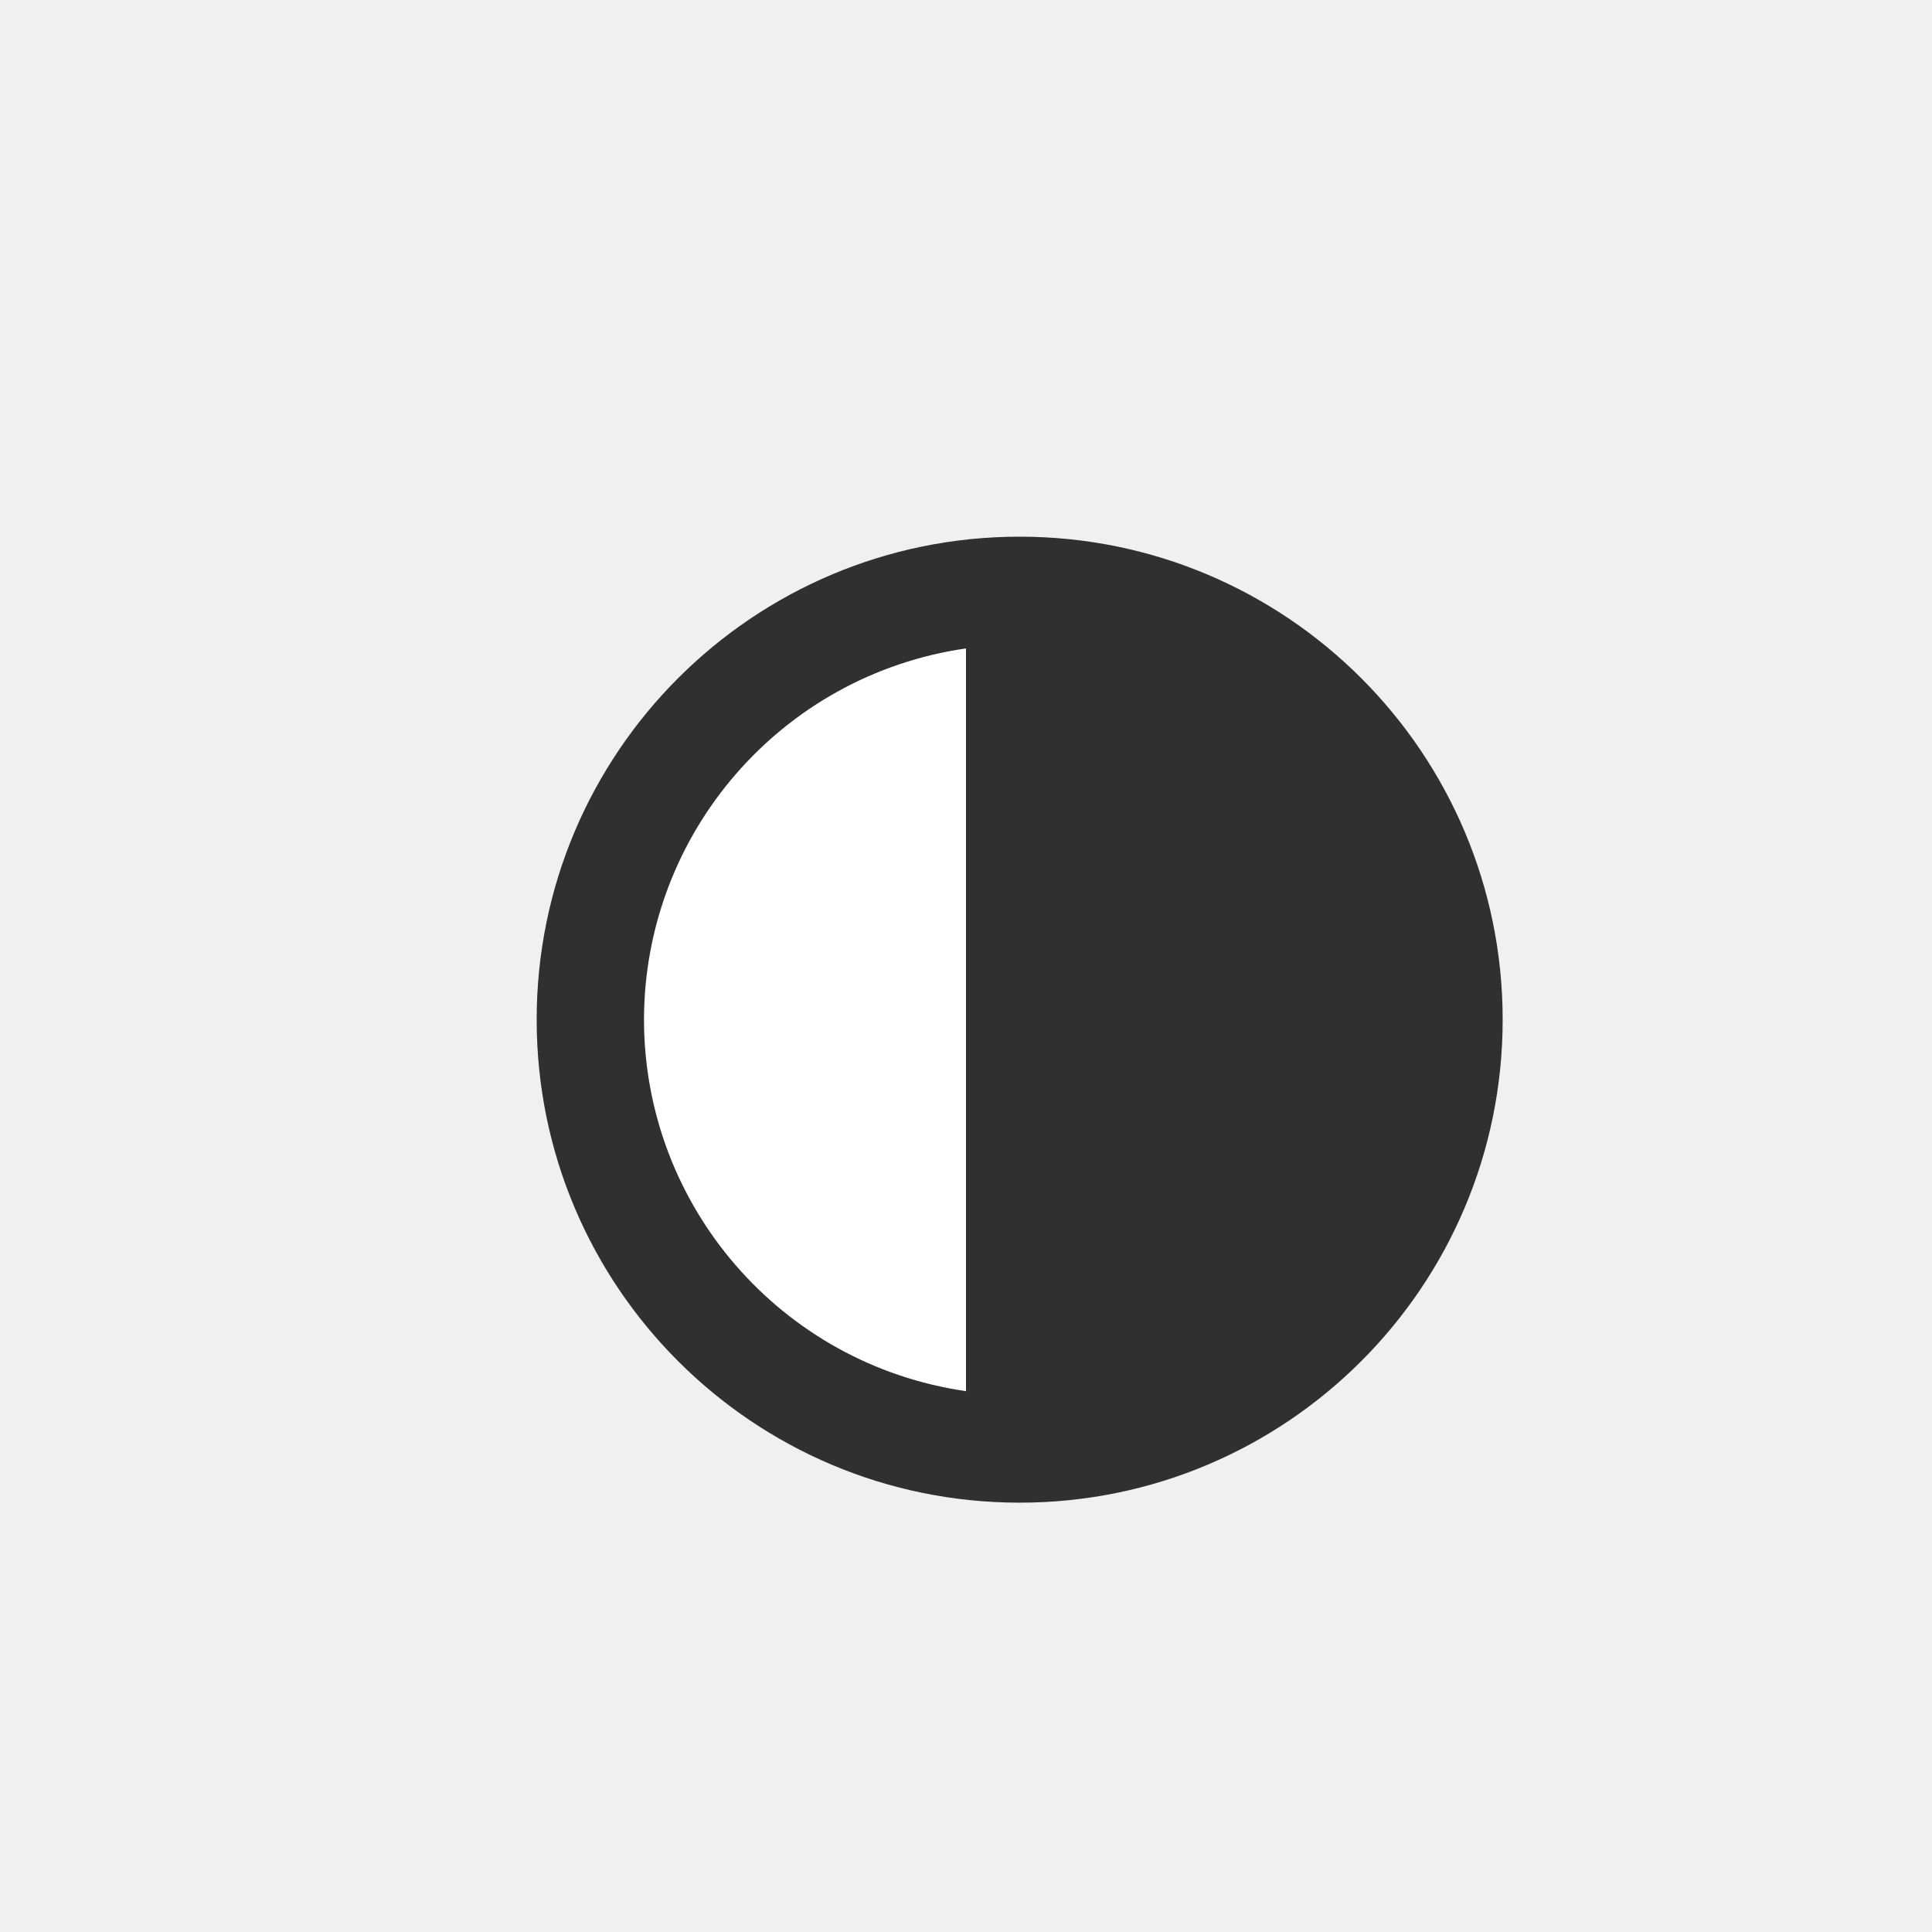
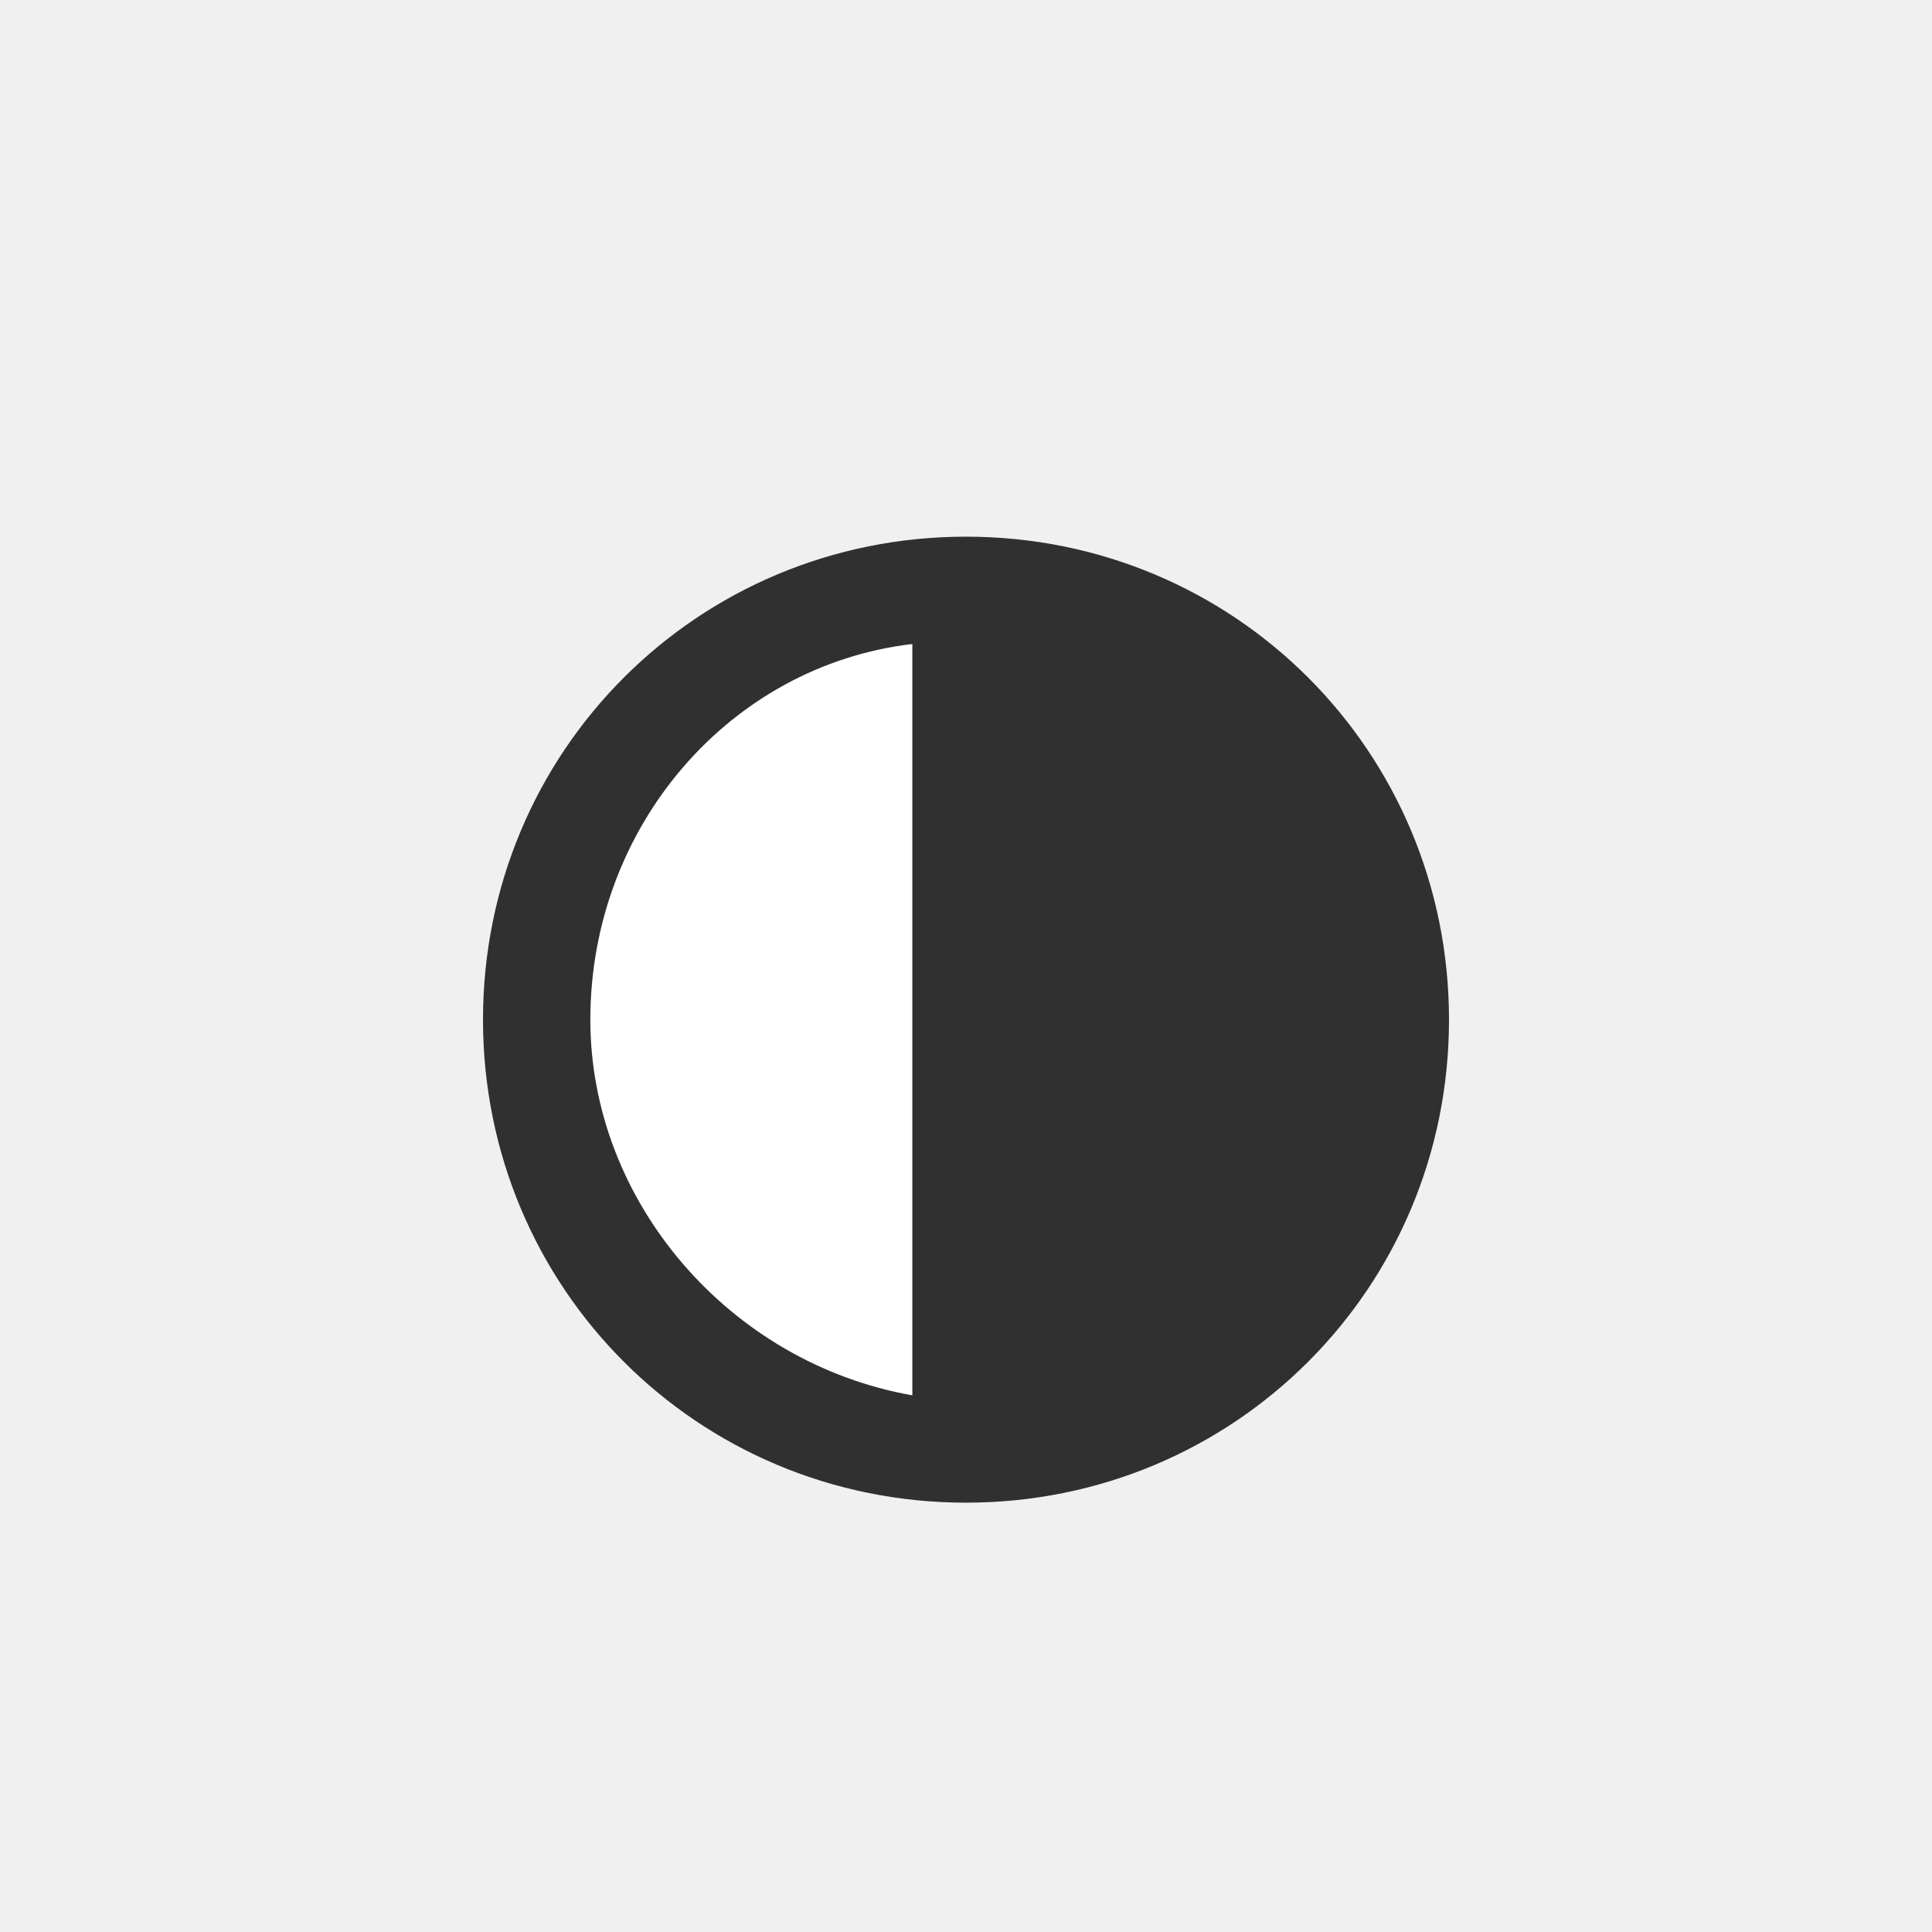
- <svg xmlns="http://www.w3.org/2000/svg" width="100%" height="100%" viewBox="0 0 18 18" version="1.1" xml:space="preserve" style="clip-rule:evenodd;fill-rule:evenodd;stroke-linejoin:round;stroke-miterlimit:1.414" id="svg6">
-   <defs id="defs10" />
-   <path id="path822" d="M 9.5 5 A 4.5 4.5 0 0 0 5 9.5 A 4.5 4.5 0 0 0 9.5 14 A 4.5 4.5 0 0 0 14 9.5 A 4.5 4.5 0 0 0 9.5 5 z " style="fill:#303030;fill-opacity:1;stroke:none;stroke-width:2;stroke-linecap:round;stroke-linejoin:round;stroke-miterlimit:4;stroke-dasharray:none;stroke-opacity:1;paint-order:normal" />
-   <path style="clip-rule:evenodd;fill:#ffffff;fill-opacity:1;fill-rule:evenodd;stroke:none;stroke-width:2;stroke-linecap:round;stroke-linejoin:round;stroke-miterlimit:1.414;stroke-dasharray:none;stroke-opacity:1;paint-order:normal" d="M 9 6.041 A 3.5 3.5 0 0 0 6 9.5 A 3.5 3.5 0 0 0 9 12.961 L 9 6.041 z " id="circle4508" />
+ <svg xmlns="http://www.w3.org/2000/svg" version="1.1" id="svg6" x="0px" y="0px" viewBox="0 0 18 18" style="enable-background:new 0 0 18 18;" xml:space="preserve">
+   <style type="text/css">
+ 	.st0{fill:#303030;}
+ 	.st1{fill:#FFFFFF;}
+ </style>
+   <path id="path822" class="st0" d="M9,5C6.5,5,4.5,7,4.5,9.5S6.5,14,9,14s4.5-2,4.5-4.5S11.5,5,9,5  z" />
+   <path id="circle4508" class="st1" d="M8.5,6c-1.7,0.2-3,1.7-3,3.5c0,1.7,1.3,3.2,3,3.5V6z" />
</svg>
